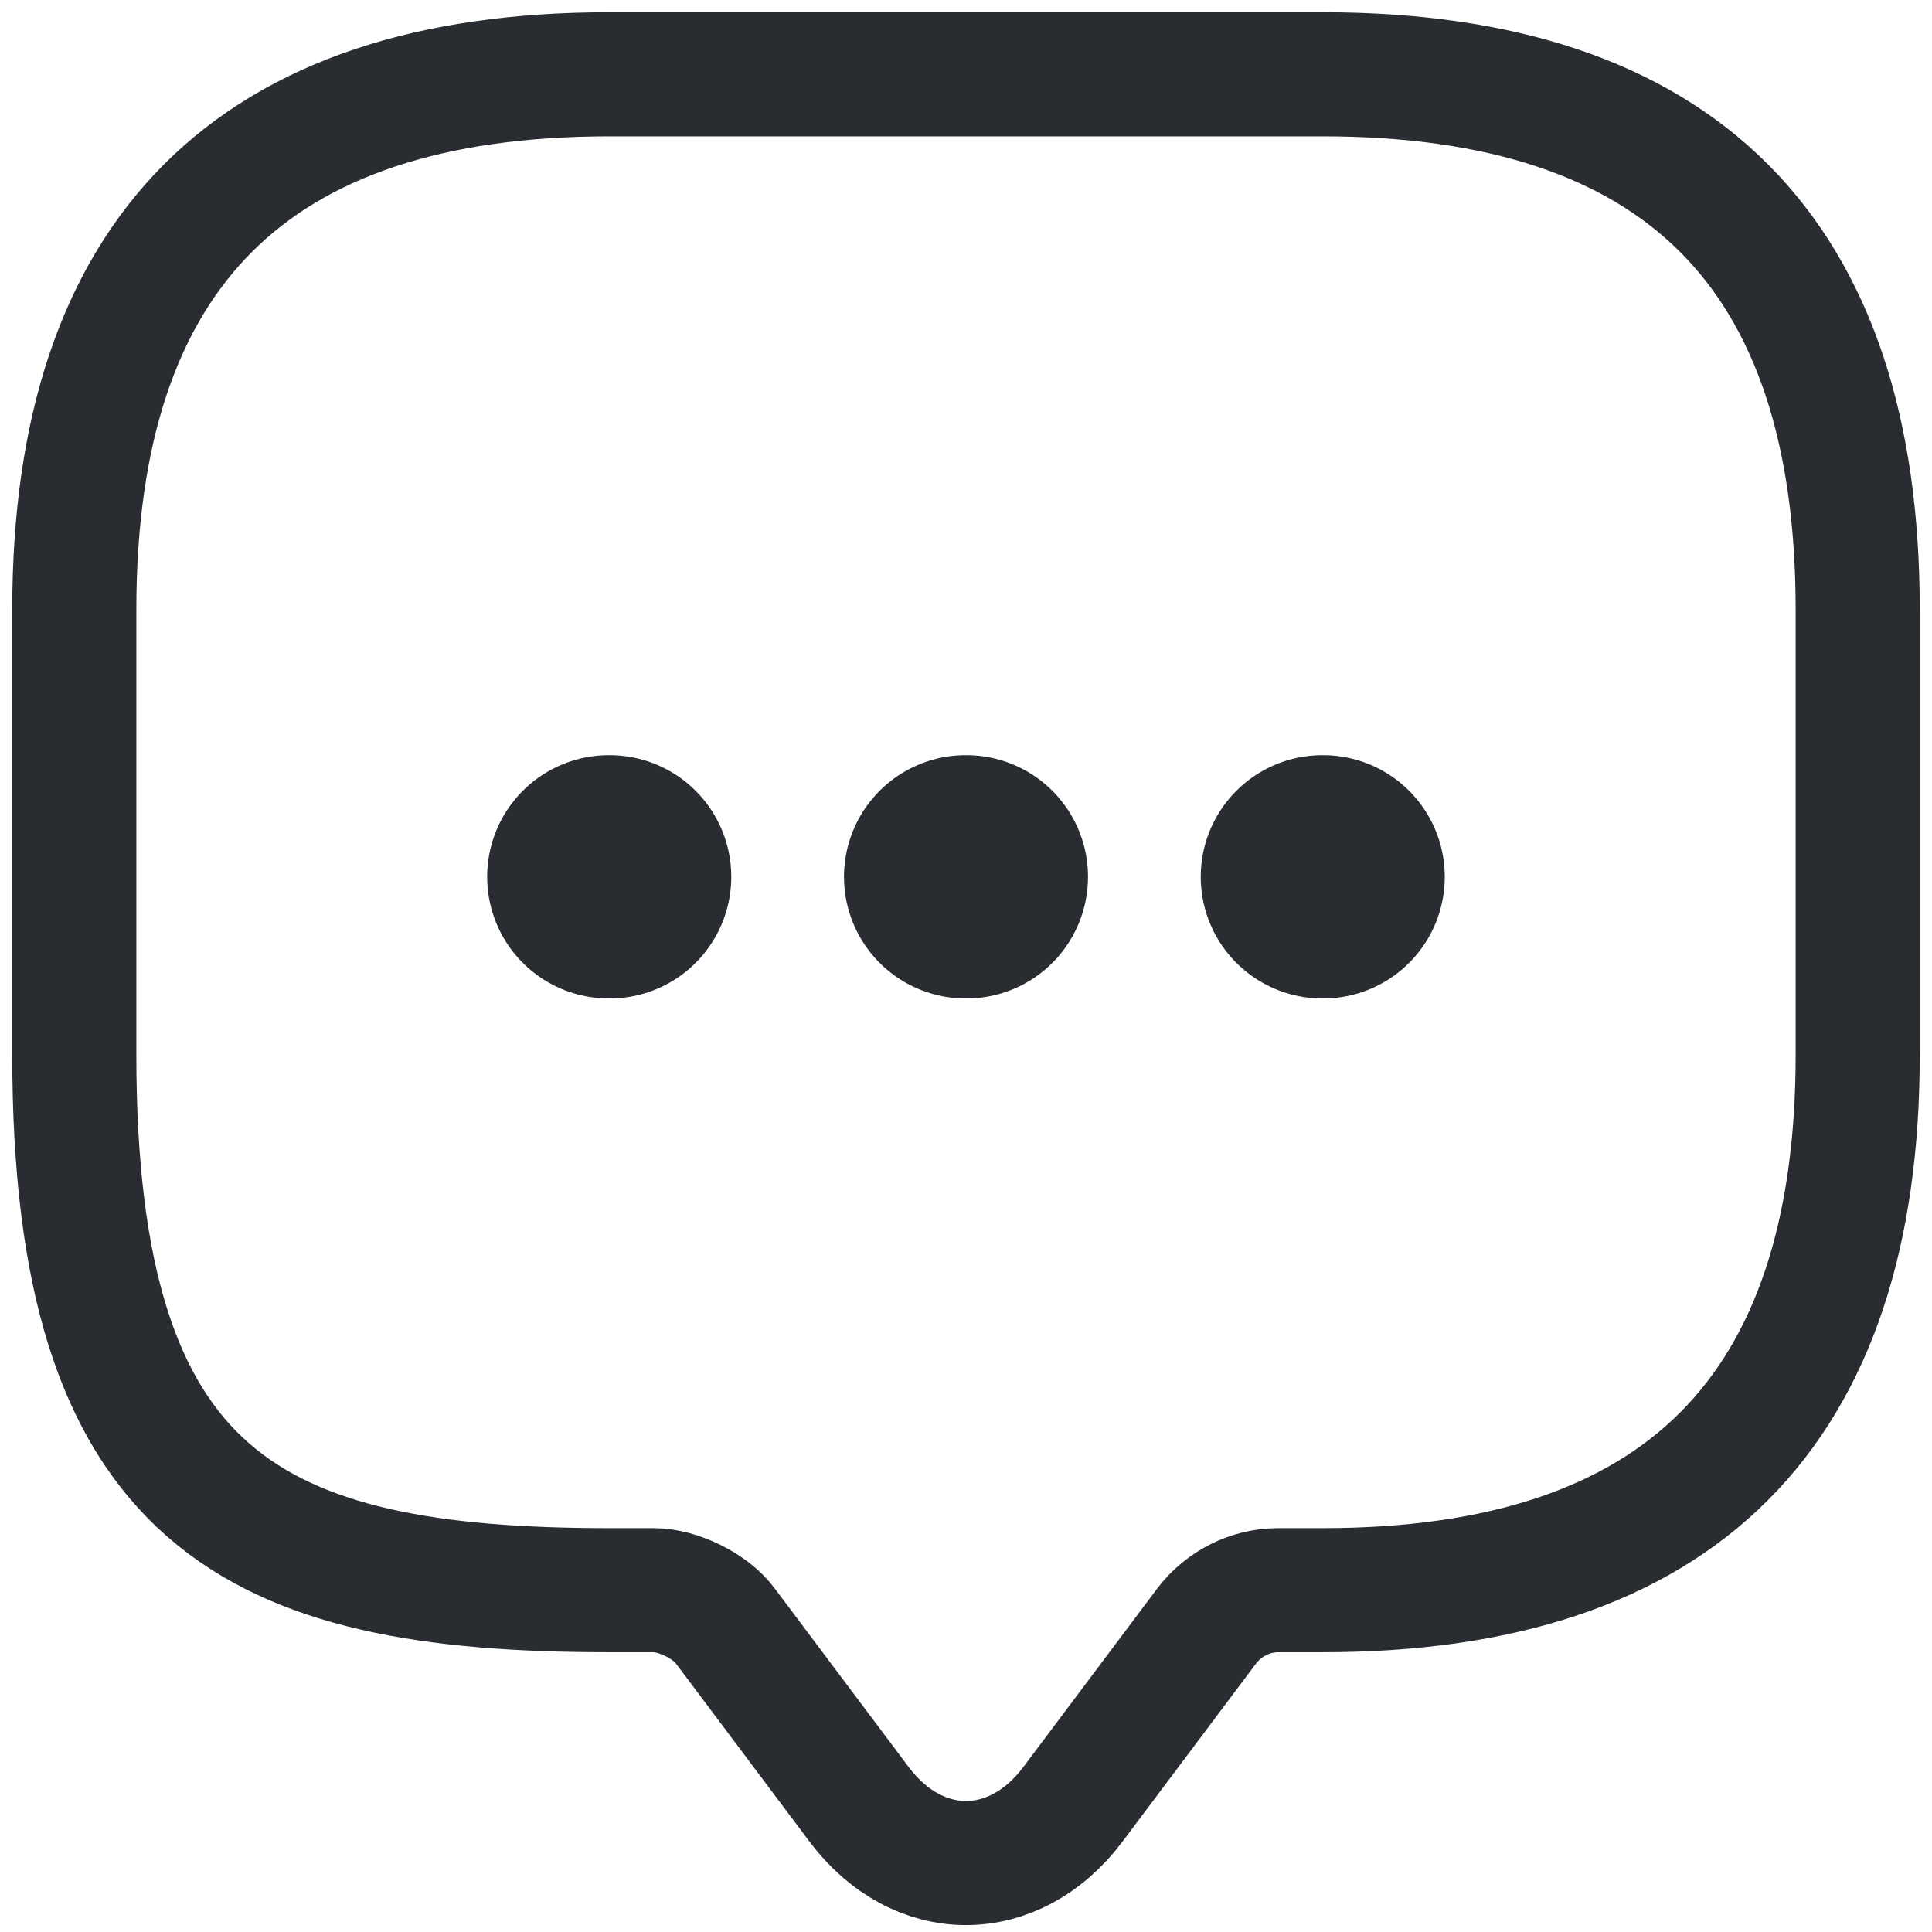
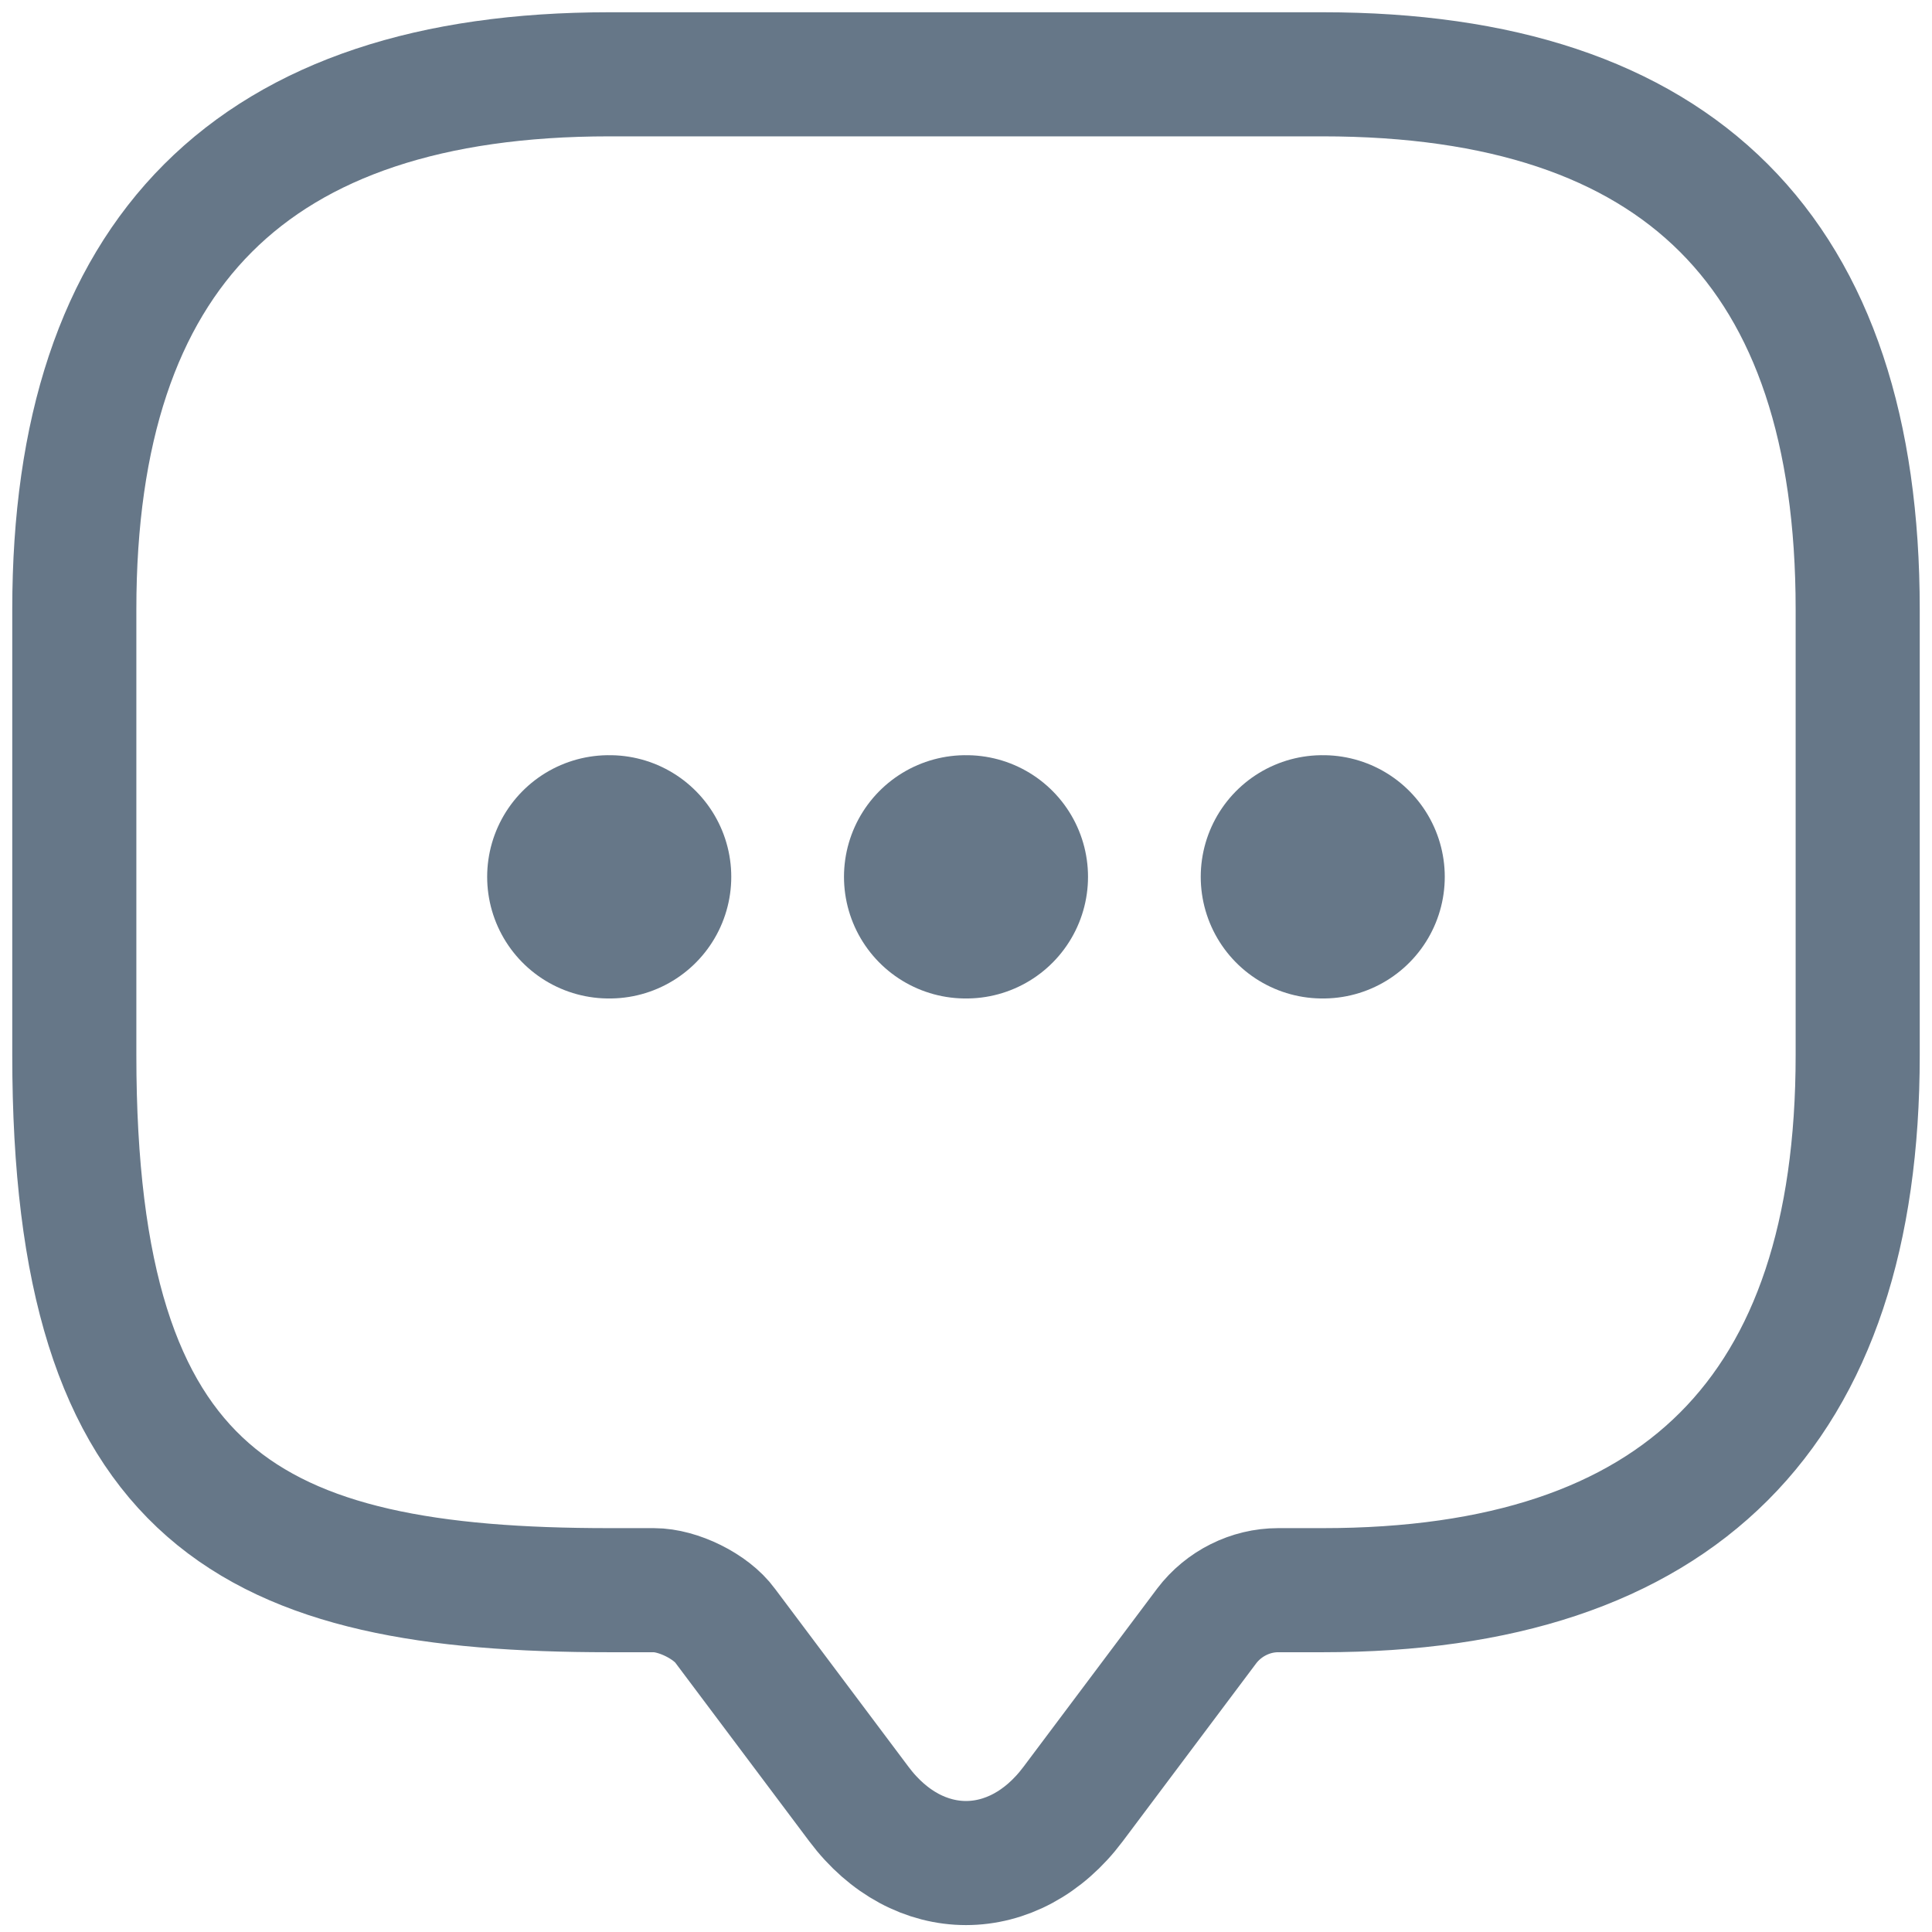
<svg xmlns="http://www.w3.org/2000/svg" width="100%" height="100%" viewBox="0 0 26 26" fill="none">
-   <path d="M8.8 21.4H8.2C3.4 21.4 1 20.2 1 14.2V8.2C1 3.4 3.4 1 8.2 1H17.8C22.6 1 25 3.4 25 8.2V14.2C25 19 22.6 21.4 17.8 21.4H17.2C16.828 21.4 16.468 21.58 16.24 21.88L14.44 24.28C13.648 25.336 12.352 25.336 11.56 24.28L9.76 21.88C9.568 21.616 9.124 21.4 8.8 21.4Z" stroke="#292D32" stroke-width="1.67" stroke-miterlimit="10" stroke-linecap="round" stroke-linejoin="round" />
-   <path d="M17.796 11.8H17.806" stroke="#292D32" stroke-width="3.274" stroke-linecap="round" stroke-linejoin="round" />
-   <path d="M12.995 11.8H13.005" stroke="#292D32" stroke-width="3.274" stroke-linecap="round" stroke-linejoin="round" />
-   <path d="M8.193 11.8H8.204" stroke="#292D32" stroke-width="3.274" stroke-linecap="round" stroke-linejoin="round" />
+   <path d="M8.8 21.4H8.2C3.4 21.4 1 20.2 1 14.2V8.2C1 3.4 3.4 1 8.2 1H17.8C22.6 1 25 3.4 25 8.2V14.2C25 19 22.6 21.4 17.8 21.4H17.2C16.828 21.4 16.468 21.58 16.24 21.88L14.44 24.28C13.648 25.336 12.352 25.336 11.56 24.28L9.76 21.88C9.568 21.616 9.124 21.4 8.8 21.4Z" stroke="#667788" stroke-width="1.67" stroke-miterlimit="10" stroke-linecap="round" stroke-linejoin="round" />
+   <path d="M17.796 11.8H17.806" stroke="#667788" stroke-width="3.274" stroke-linecap="round" stroke-linejoin="round" />
+   <path d="M12.995 11.8H13.005" stroke="#667788" stroke-width="3.274" stroke-linecap="round" stroke-linejoin="round" />
+   <path d="M8.193 11.8H8.204" stroke="#667788" stroke-width="3.274" stroke-linecap="round" stroke-linejoin="round" />
</svg>
